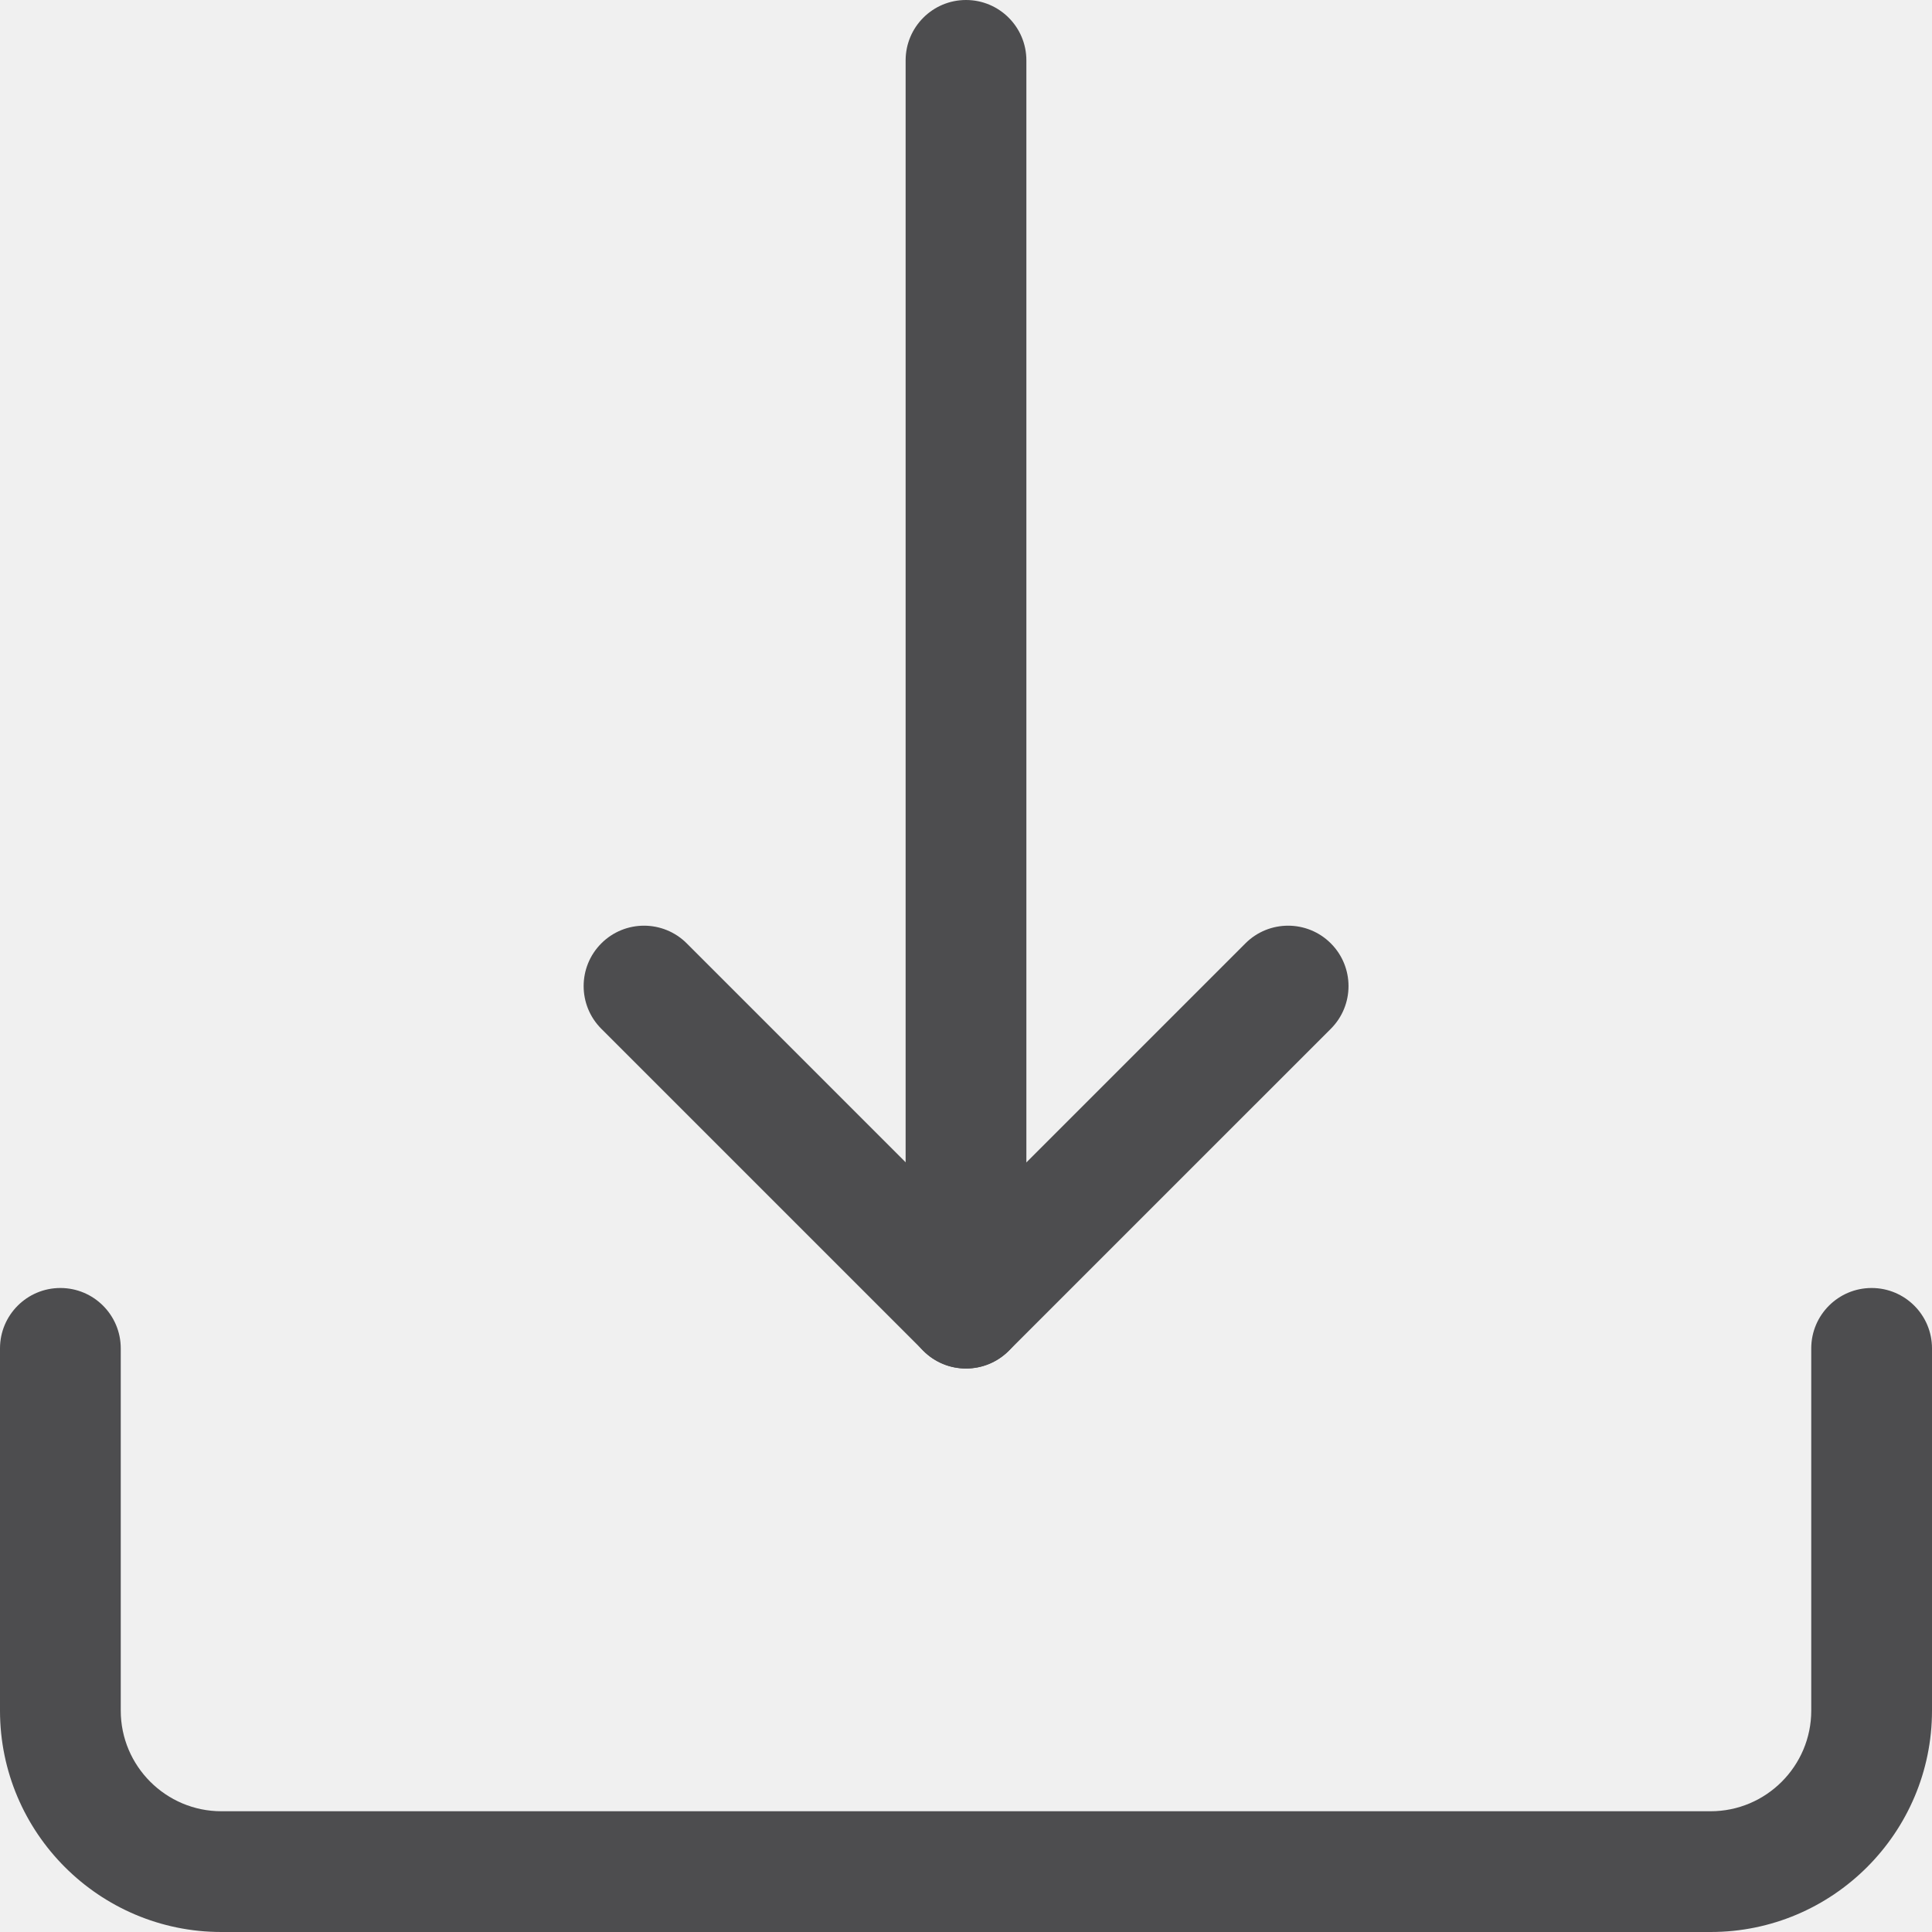
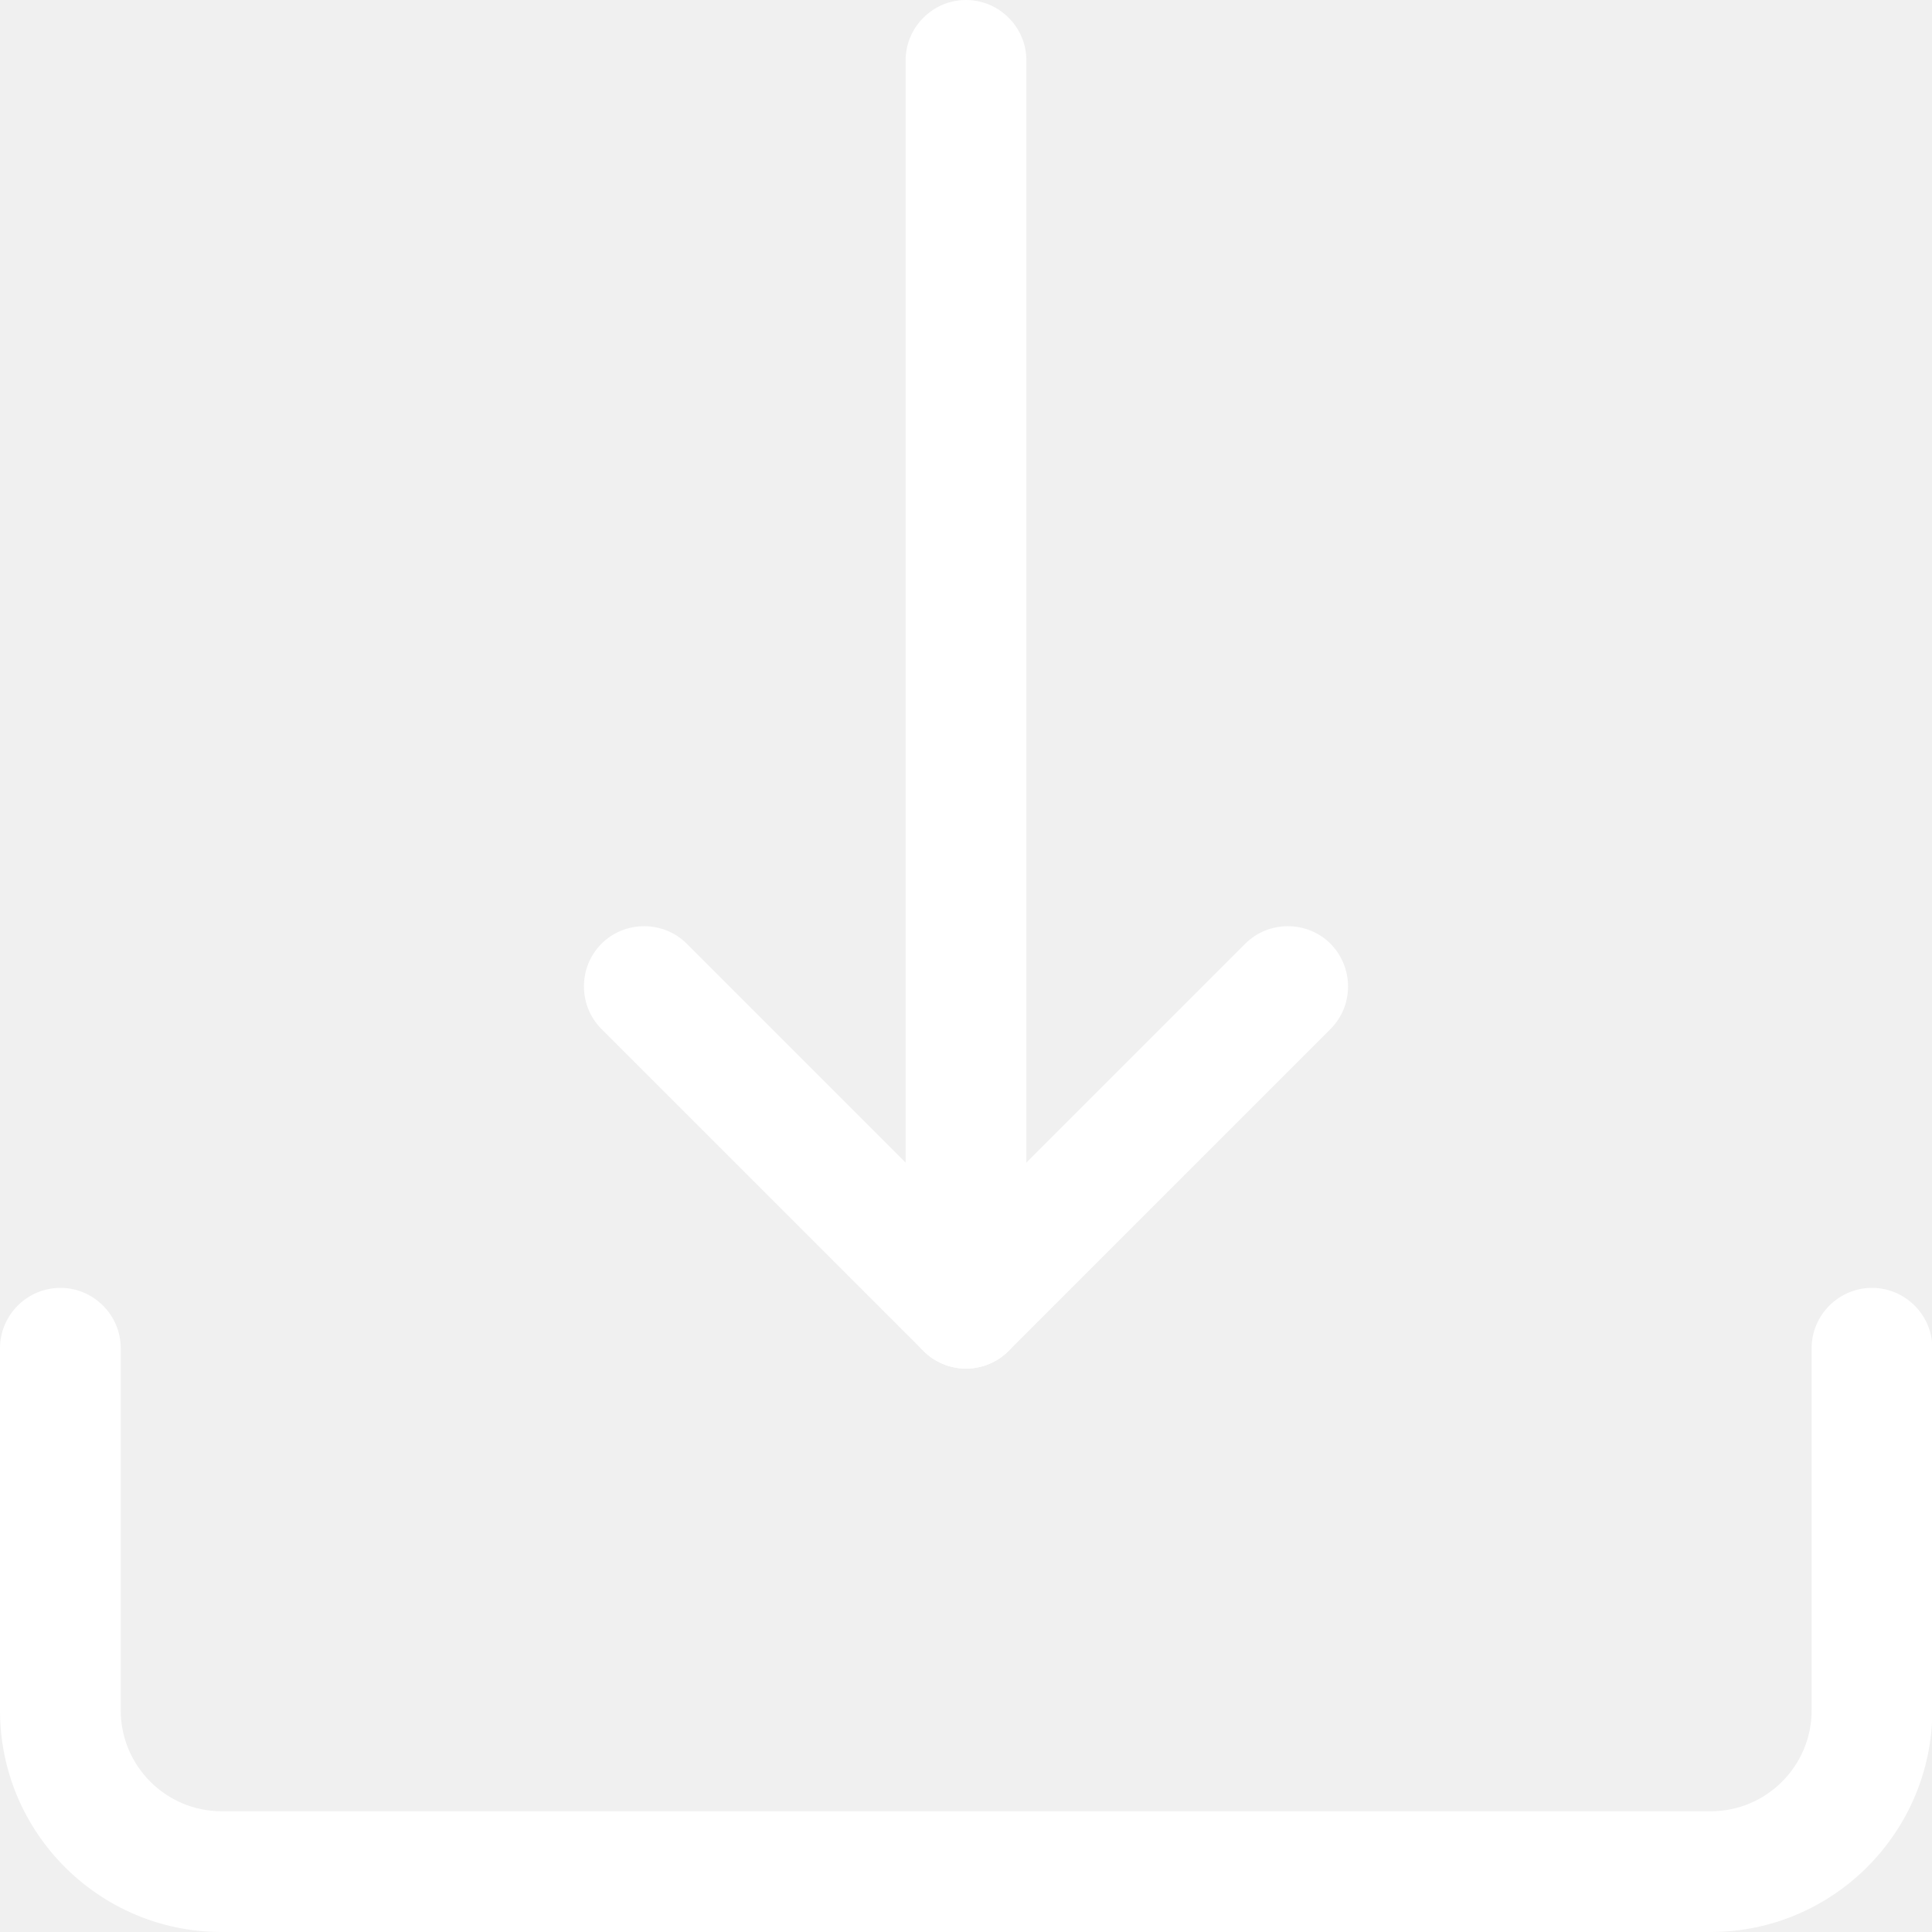
- <svg xmlns="http://www.w3.org/2000/svg" height="512px" viewBox="0 0 512 512" width="512px">
+ <svg xmlns="http://www.w3.org/2000/svg" version="1.1" id="Capa_1" x="0px" y="0px" viewBox="0 0 512 512" style="enable-background:new 0 0 512 512;" xml:space="preserve">
+   <style type="text/css">
+ 	.st0{fill:#FFFFFF;}
+ </style>
  <g>
-     <path d="m256 362.668c-8.832 0-16-7.168-16-16v-330.668c0-8.832 7.168-16 16-16s16 7.168 16 16v330.668c0 8.832-7.168 16-16 16zm0 0" data-original="#000000" class="active-path" data-old_color="#000000" fill="#4D4D4F" />
-     <path d="m256 362.668c-4.098 0-8.191-1.559-11.309-4.695l-85.332-85.332c-6.25-6.25-6.25-16.383 0-22.637 6.25-6.25 16.383-6.25 22.637 0l74.023 74.027 74.027-74.027c6.25-6.25 16.387-6.25 22.637 0 6.25 6.254 6.25 16.387 0 22.637l-85.336 85.332c-3.156 3.137-7.25 4.695-11.348 4.695zm0 0" data-original="#000000" class="active-path" data-old_color="#000000" fill="#4D4D4F" />
-     <path d="m453.332 512h-394.664c-32.363 0-58.668-26.305-58.668-58.668v-96c0-8.832 7.168-16 16-16s16 7.168 16 16v96c0 14.699 11.969 26.668 26.668 26.668h394.664c14.699 0 26.668-11.969 26.668-26.668v-96c0-8.832 7.168-16 16-16s16 7.168 16 16v96c0 32.363-26.305 58.668-58.668 58.668zm0 0" data-original="#000000" class="active-path" data-old_color="#000000" fill="#4D4D4F" />
+     <path class="st0" d="M256,362.7c-8.8,0-16-7.2-16-16V16c0-8.8,7.2-16,16-16s16,7.2,16,16v330.7C272,355.5,264.8,362.7,256,362.7z" />
+     <path class="st0" d="M256,362.7c-4.1,0-8.2-1.6-11.3-4.7l-85.3-85.3c-6.2-6.2-6.2-16.4,0-22.6c6.2-6.2,16.4-6.2,22.6,0l74,74l74-74   c6.2-6.2,16.4-6.2,22.6,0c6.2,6.3,6.2,16.4,0,22.6L267.3,358C264.2,361.1,260.1,362.7,256,362.7z" />
+     <path class="st0" d="M453.3,512H58.7C26.3,512,0,485.7,0,453.3v-96c0-8.8,7.2-16,16-16s16,7.2,16,16v96C32,468,44,480,58.7,480   h394.7c14.7,0,26.7-12,26.7-26.7v-96c0-8.8,7.2-16,16-16s16,7.2,16,16v96C512,485.7,485.7,512,453.3,512z" />
  </g>
</svg>
